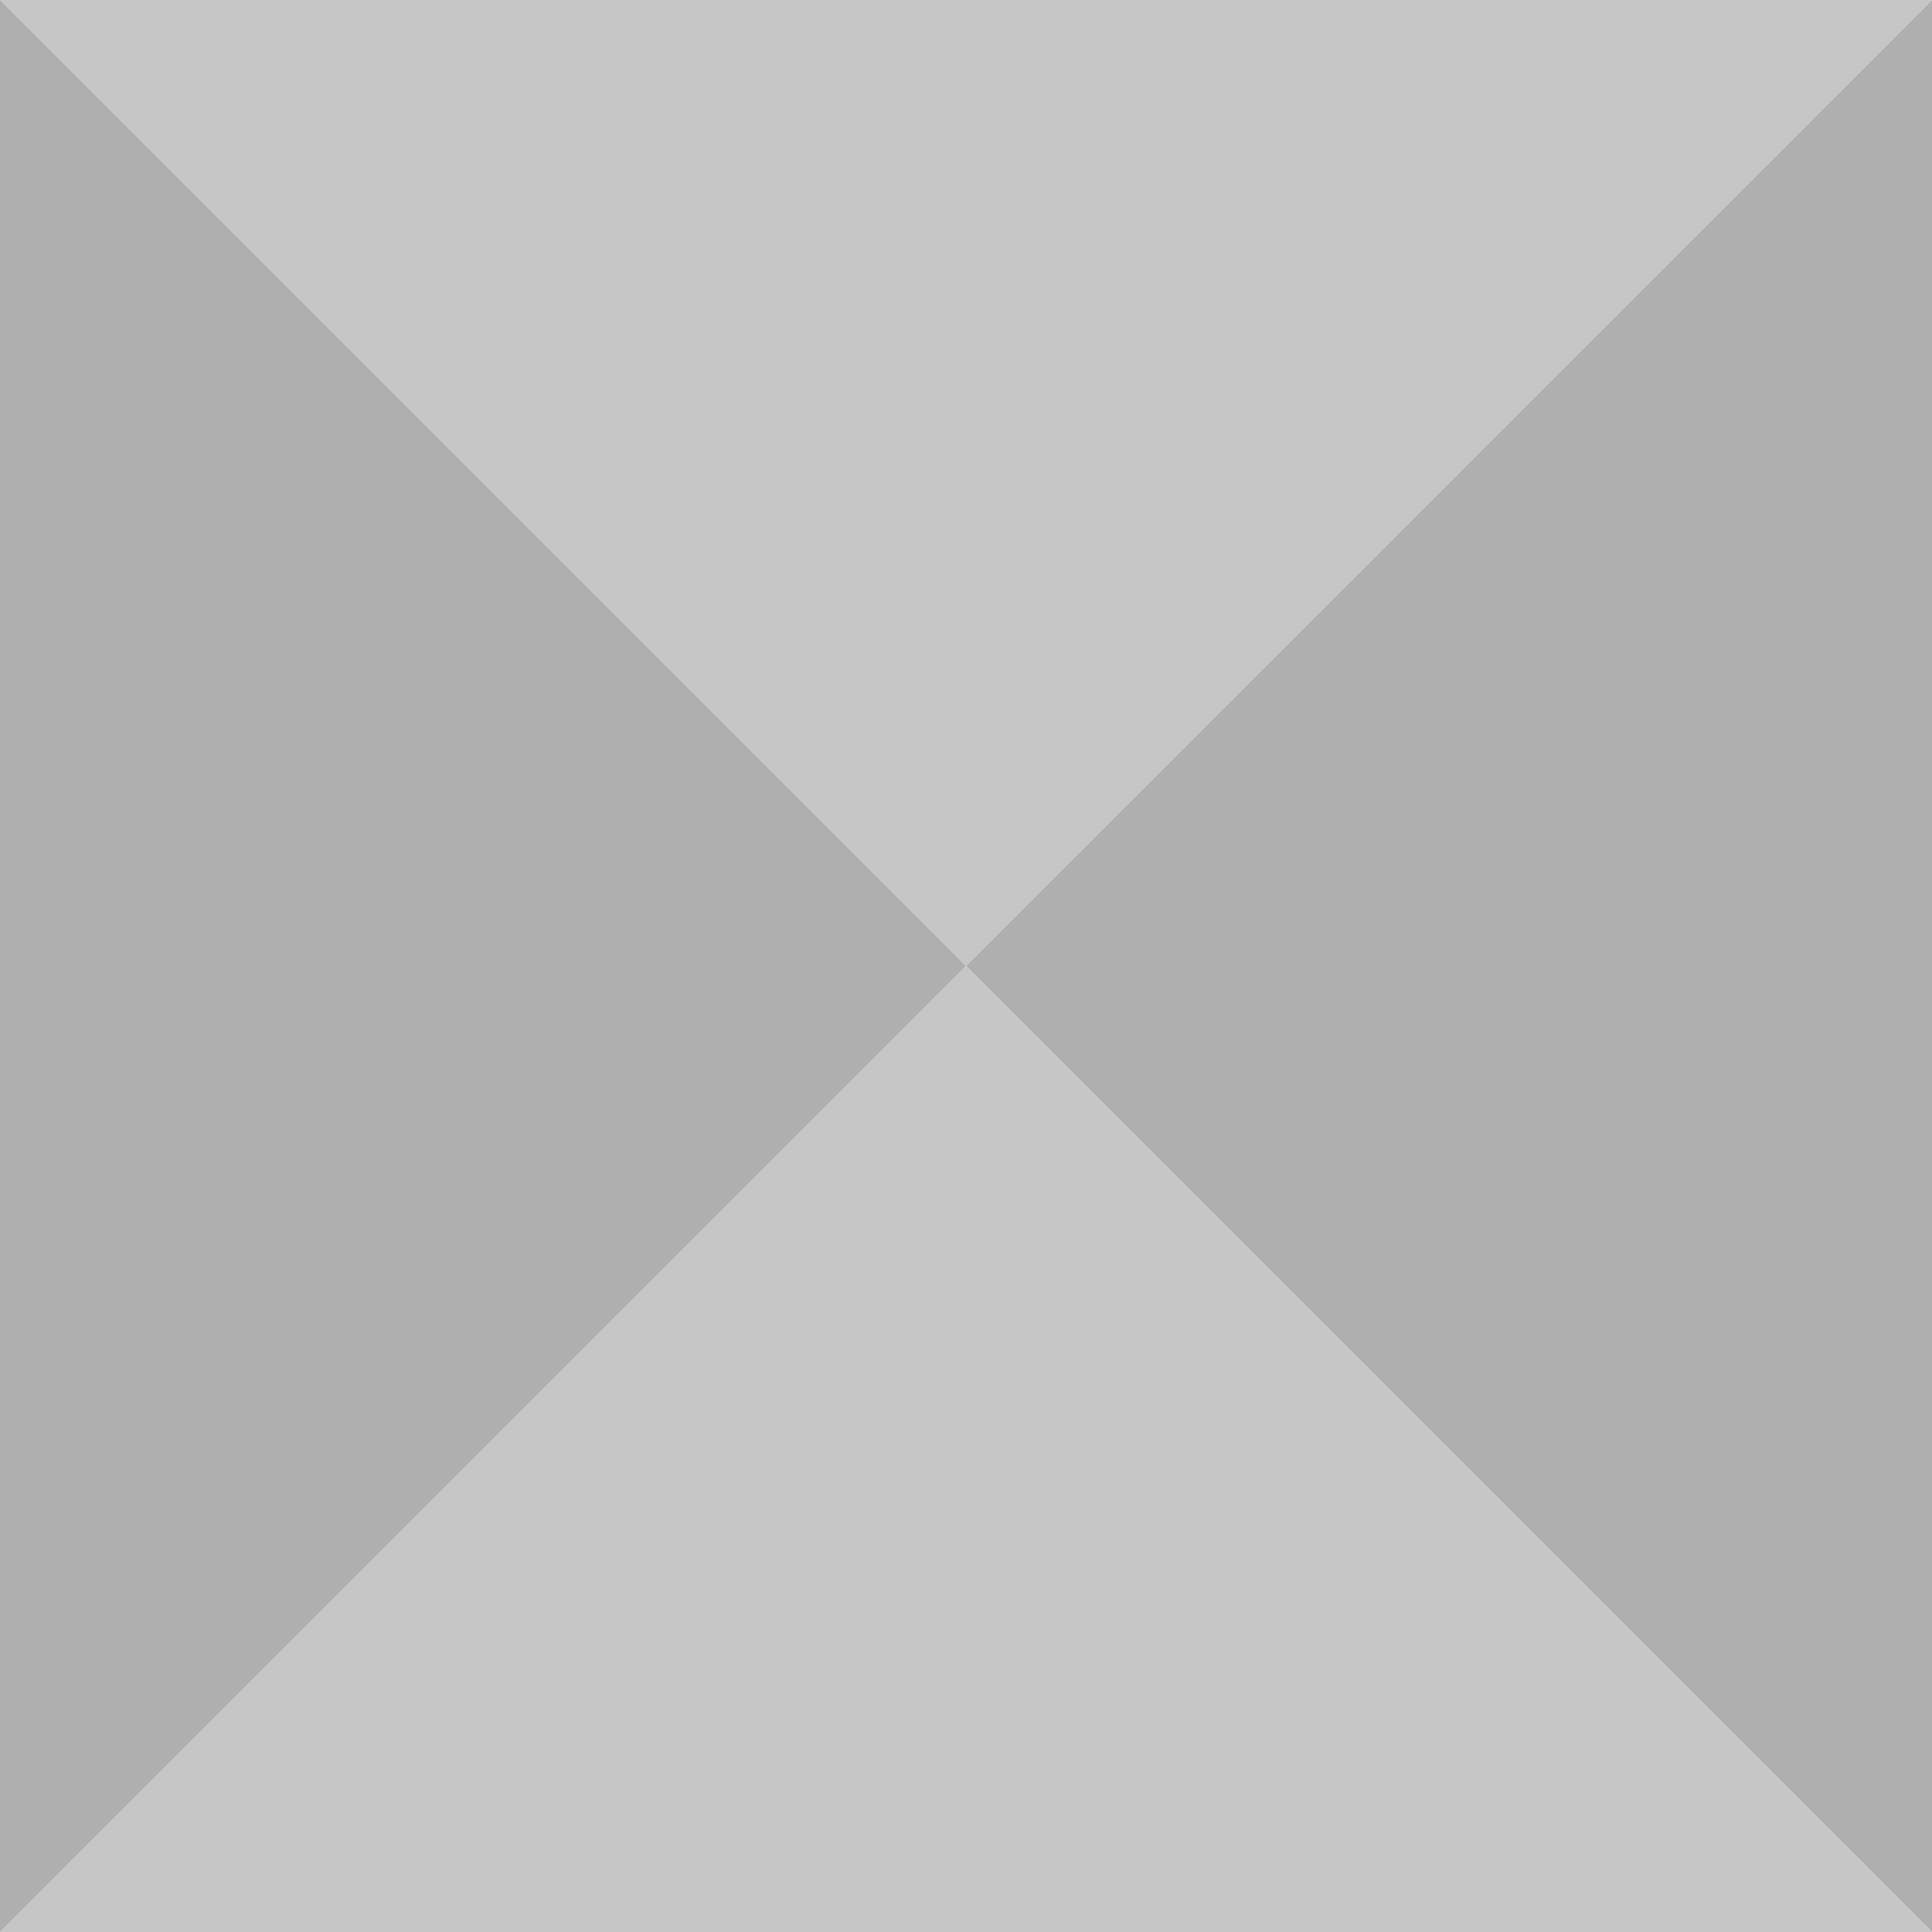
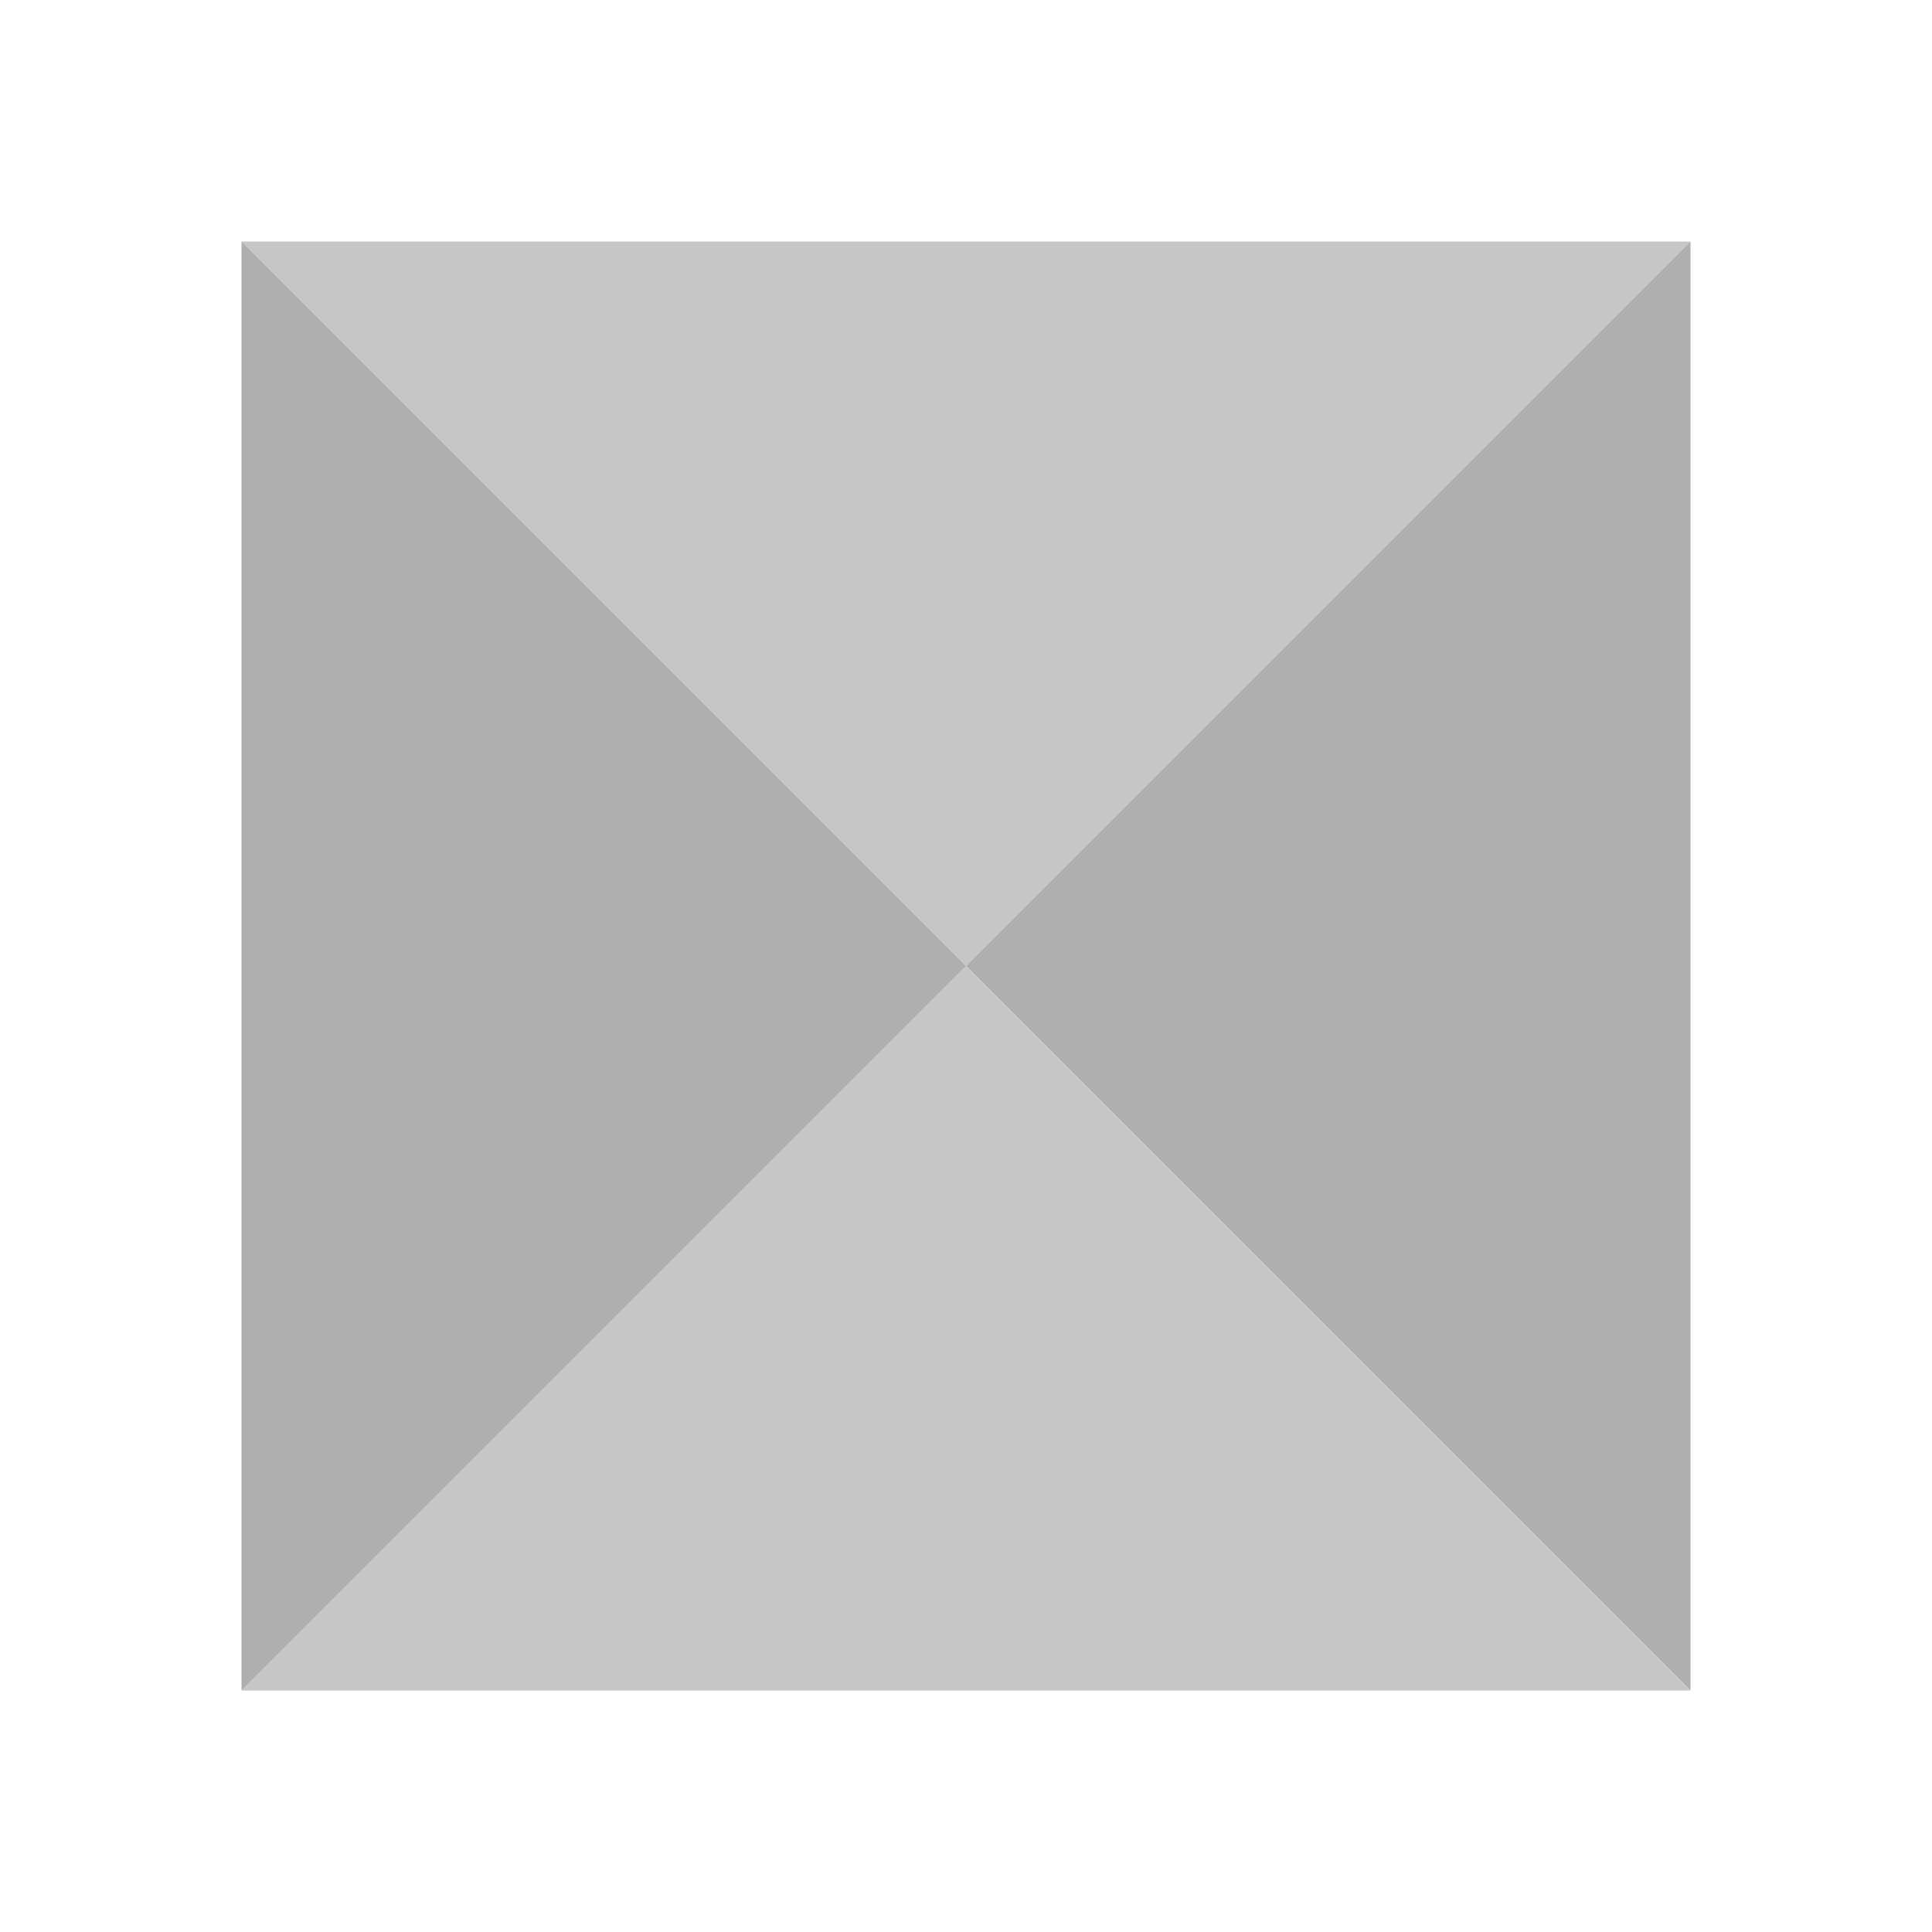
- <svg xmlns="http://www.w3.org/2000/svg" viewBox="10537 8254 24 24">
+ <svg xmlns="http://www.w3.org/2000/svg" id="group-20" viewBox="12051 9623 24 24">
  <defs>
    <style>
      .cls-1 {
        fill: none;
      }

      .cls-2 {
        fill: #c6c6c6;
      }

      .cls-3 {
        fill: #afafaf;
      }
    </style>
  </defs>
-   <g id="group-15" transform="translate(111 38)">
-     <rect id="rectangle-11" class="cls-1" width="24" height="24" transform="translate(10426 8216)" />
-     <path id="path-1" class="cls-2" d="M12,12,0,0H24Z" transform="translate(10426 8216)" />
-     <path id="path-1-2" data-name="path-1" class="cls-3" d="M12,12,0,0H24Z" transform="translate(10450 8216) rotate(90)" />
-     <path id="path-1-3" data-name="path-1" class="cls-2" d="M12,12,0,0H24Z" transform="translate(10450 8240) rotate(180)" />
-     <path id="path-1-4" data-name="path-1" class="cls-3" d="M12,12,0,0H24Z" transform="translate(10426 8240) rotate(-90)" />
+   <g id="group-15" transform="translate(12054 9626)">
+     <rect id="rectangle-11" class="cls-1" width="18" height="18" transform="translate(0)" />
+     <path id="path-1" class="cls-2" d="M9,9,0,0H18Z" transform="translate(0)" />
+     <path id="path-1-2" data-name="path-1" class="cls-3" d="M9,9,0,0H18Z" transform="translate(18) rotate(90)" />
+     <path id="path-1-3" data-name="path-1" class="cls-2" d="M9,9,0,0H18Z" transform="translate(18 18) rotate(180)" />
+     <path id="path-1-4" data-name="path-1" class="cls-3" d="M9,9,0,0H18Z" transform="translate(0 18) rotate(-90)" />
  </g>
+   <rect id="rectangle-11-2" data-name="rectangle-11" class="cls-1" width="24" height="24" transform="translate(12051 9623)" />
</svg>
